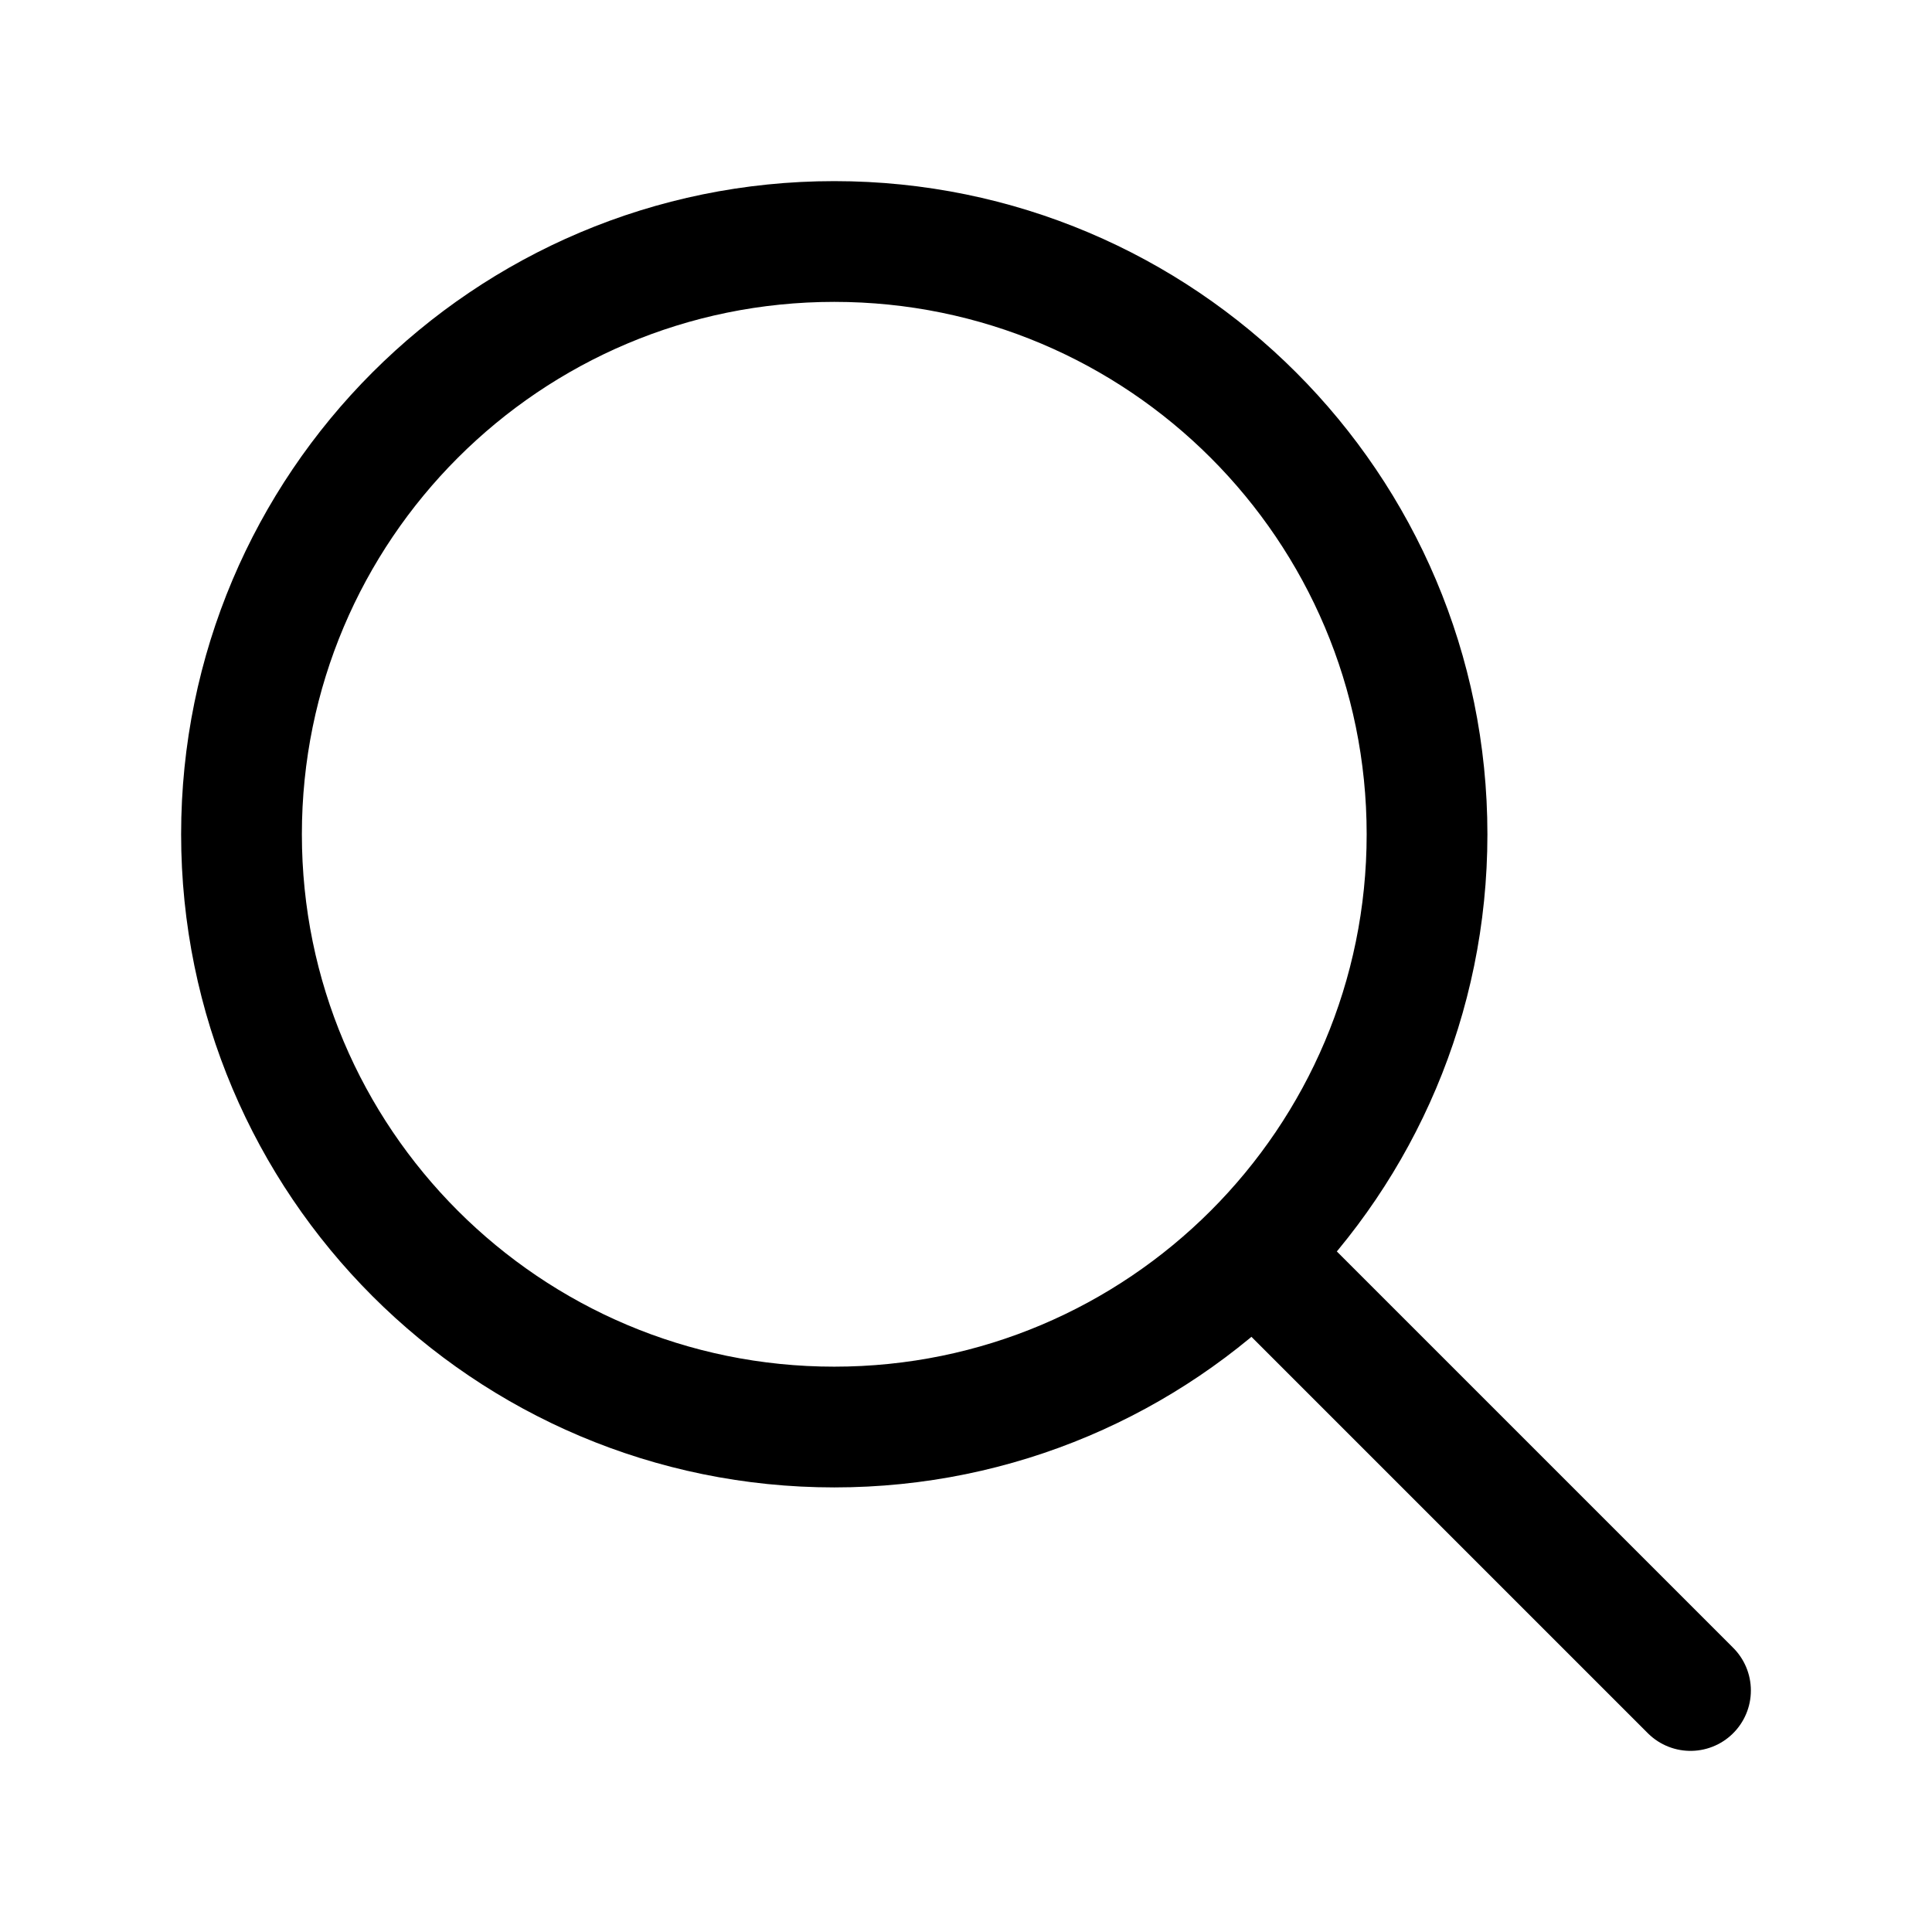
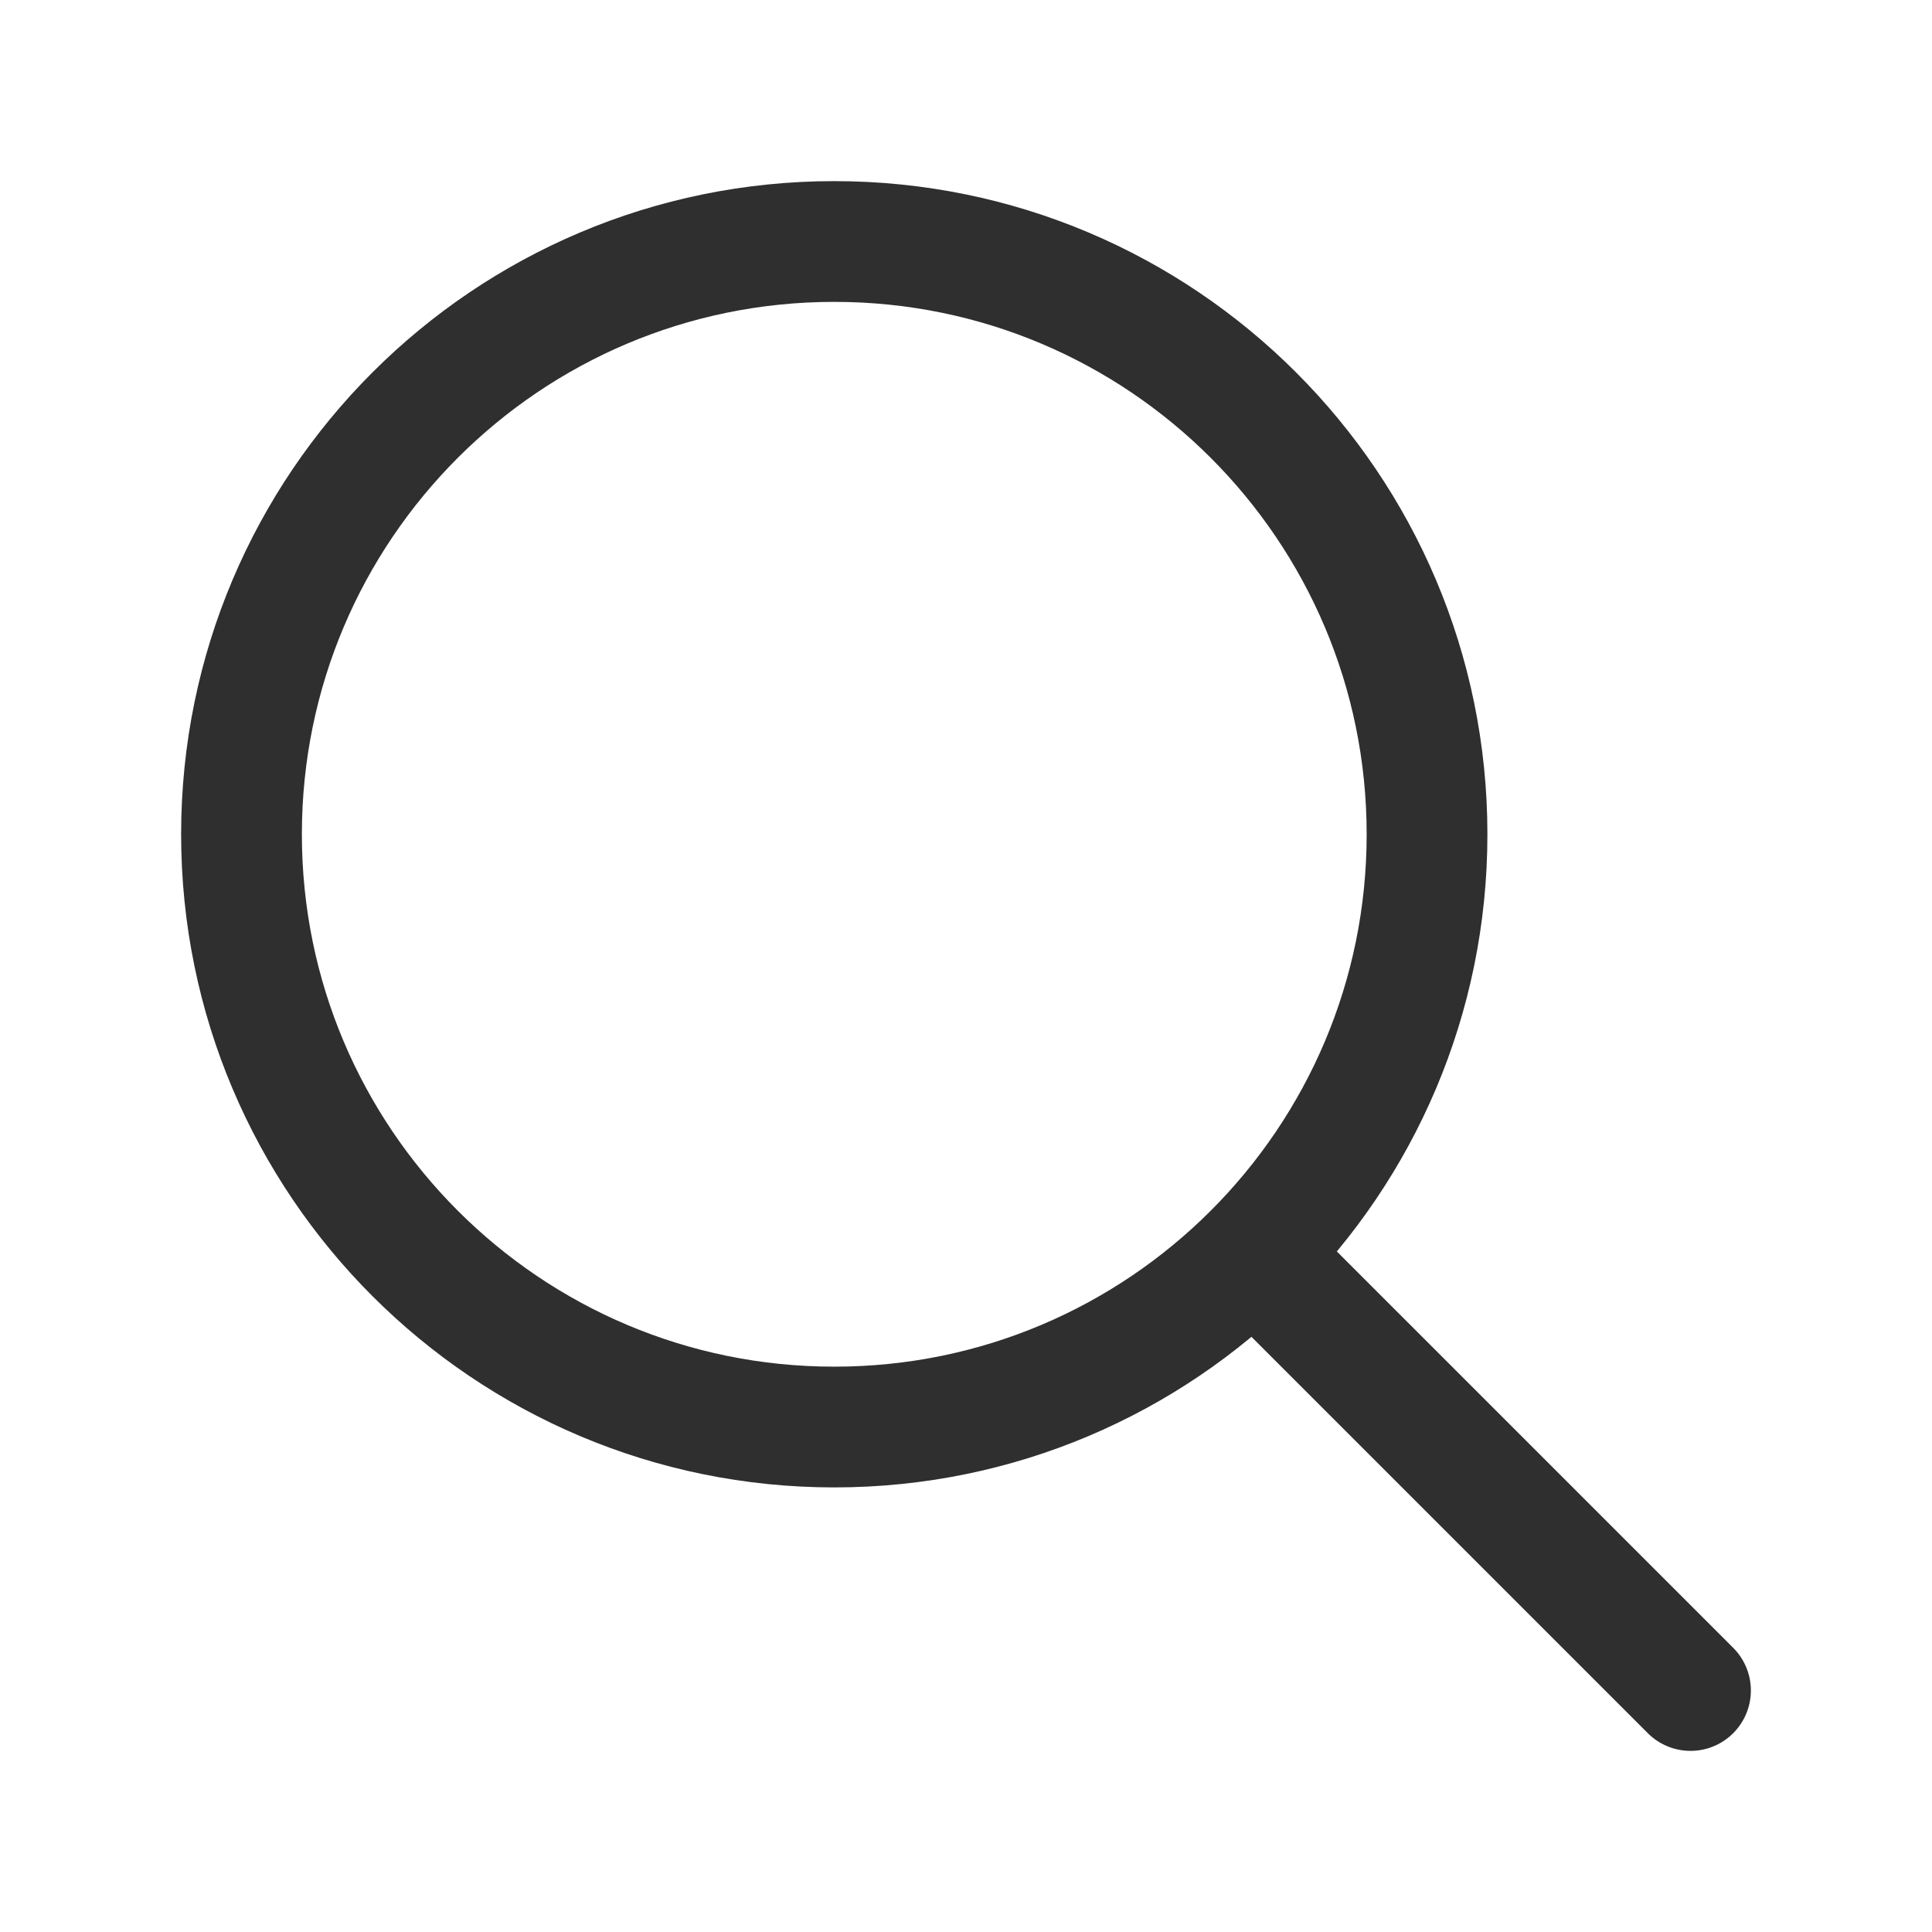
<svg xmlns="http://www.w3.org/2000/svg" class="ionicon" viewBox="0 0 512 512">
-   <path d="M221.09 64a157.09 157.09 0 10157.09 157.09A157.1 157.1 0 00221.09 64z" fill="none" stroke="black" stroke-miterlimit="10" stroke-width="32" />
-   <path fill="none" stroke="black" stroke-linecap="round" stroke-miterlimit="10" stroke-width="32" d="M338.29 338.29L448 448" />
+   <path d="M221.09 64a157.09 157.09 0 10157.09 157.09A157.1 157.1 0 00221.09 64z" fill="none" stroke="#2f2f2f" stroke-miterlimit="10" stroke-width="32" />
+   <path fill="none" stroke="#2f2f2f" stroke-linecap="round" stroke-miterlimit="10" stroke-width="32" d="M338.29 338.29L448 448" />
</svg>
